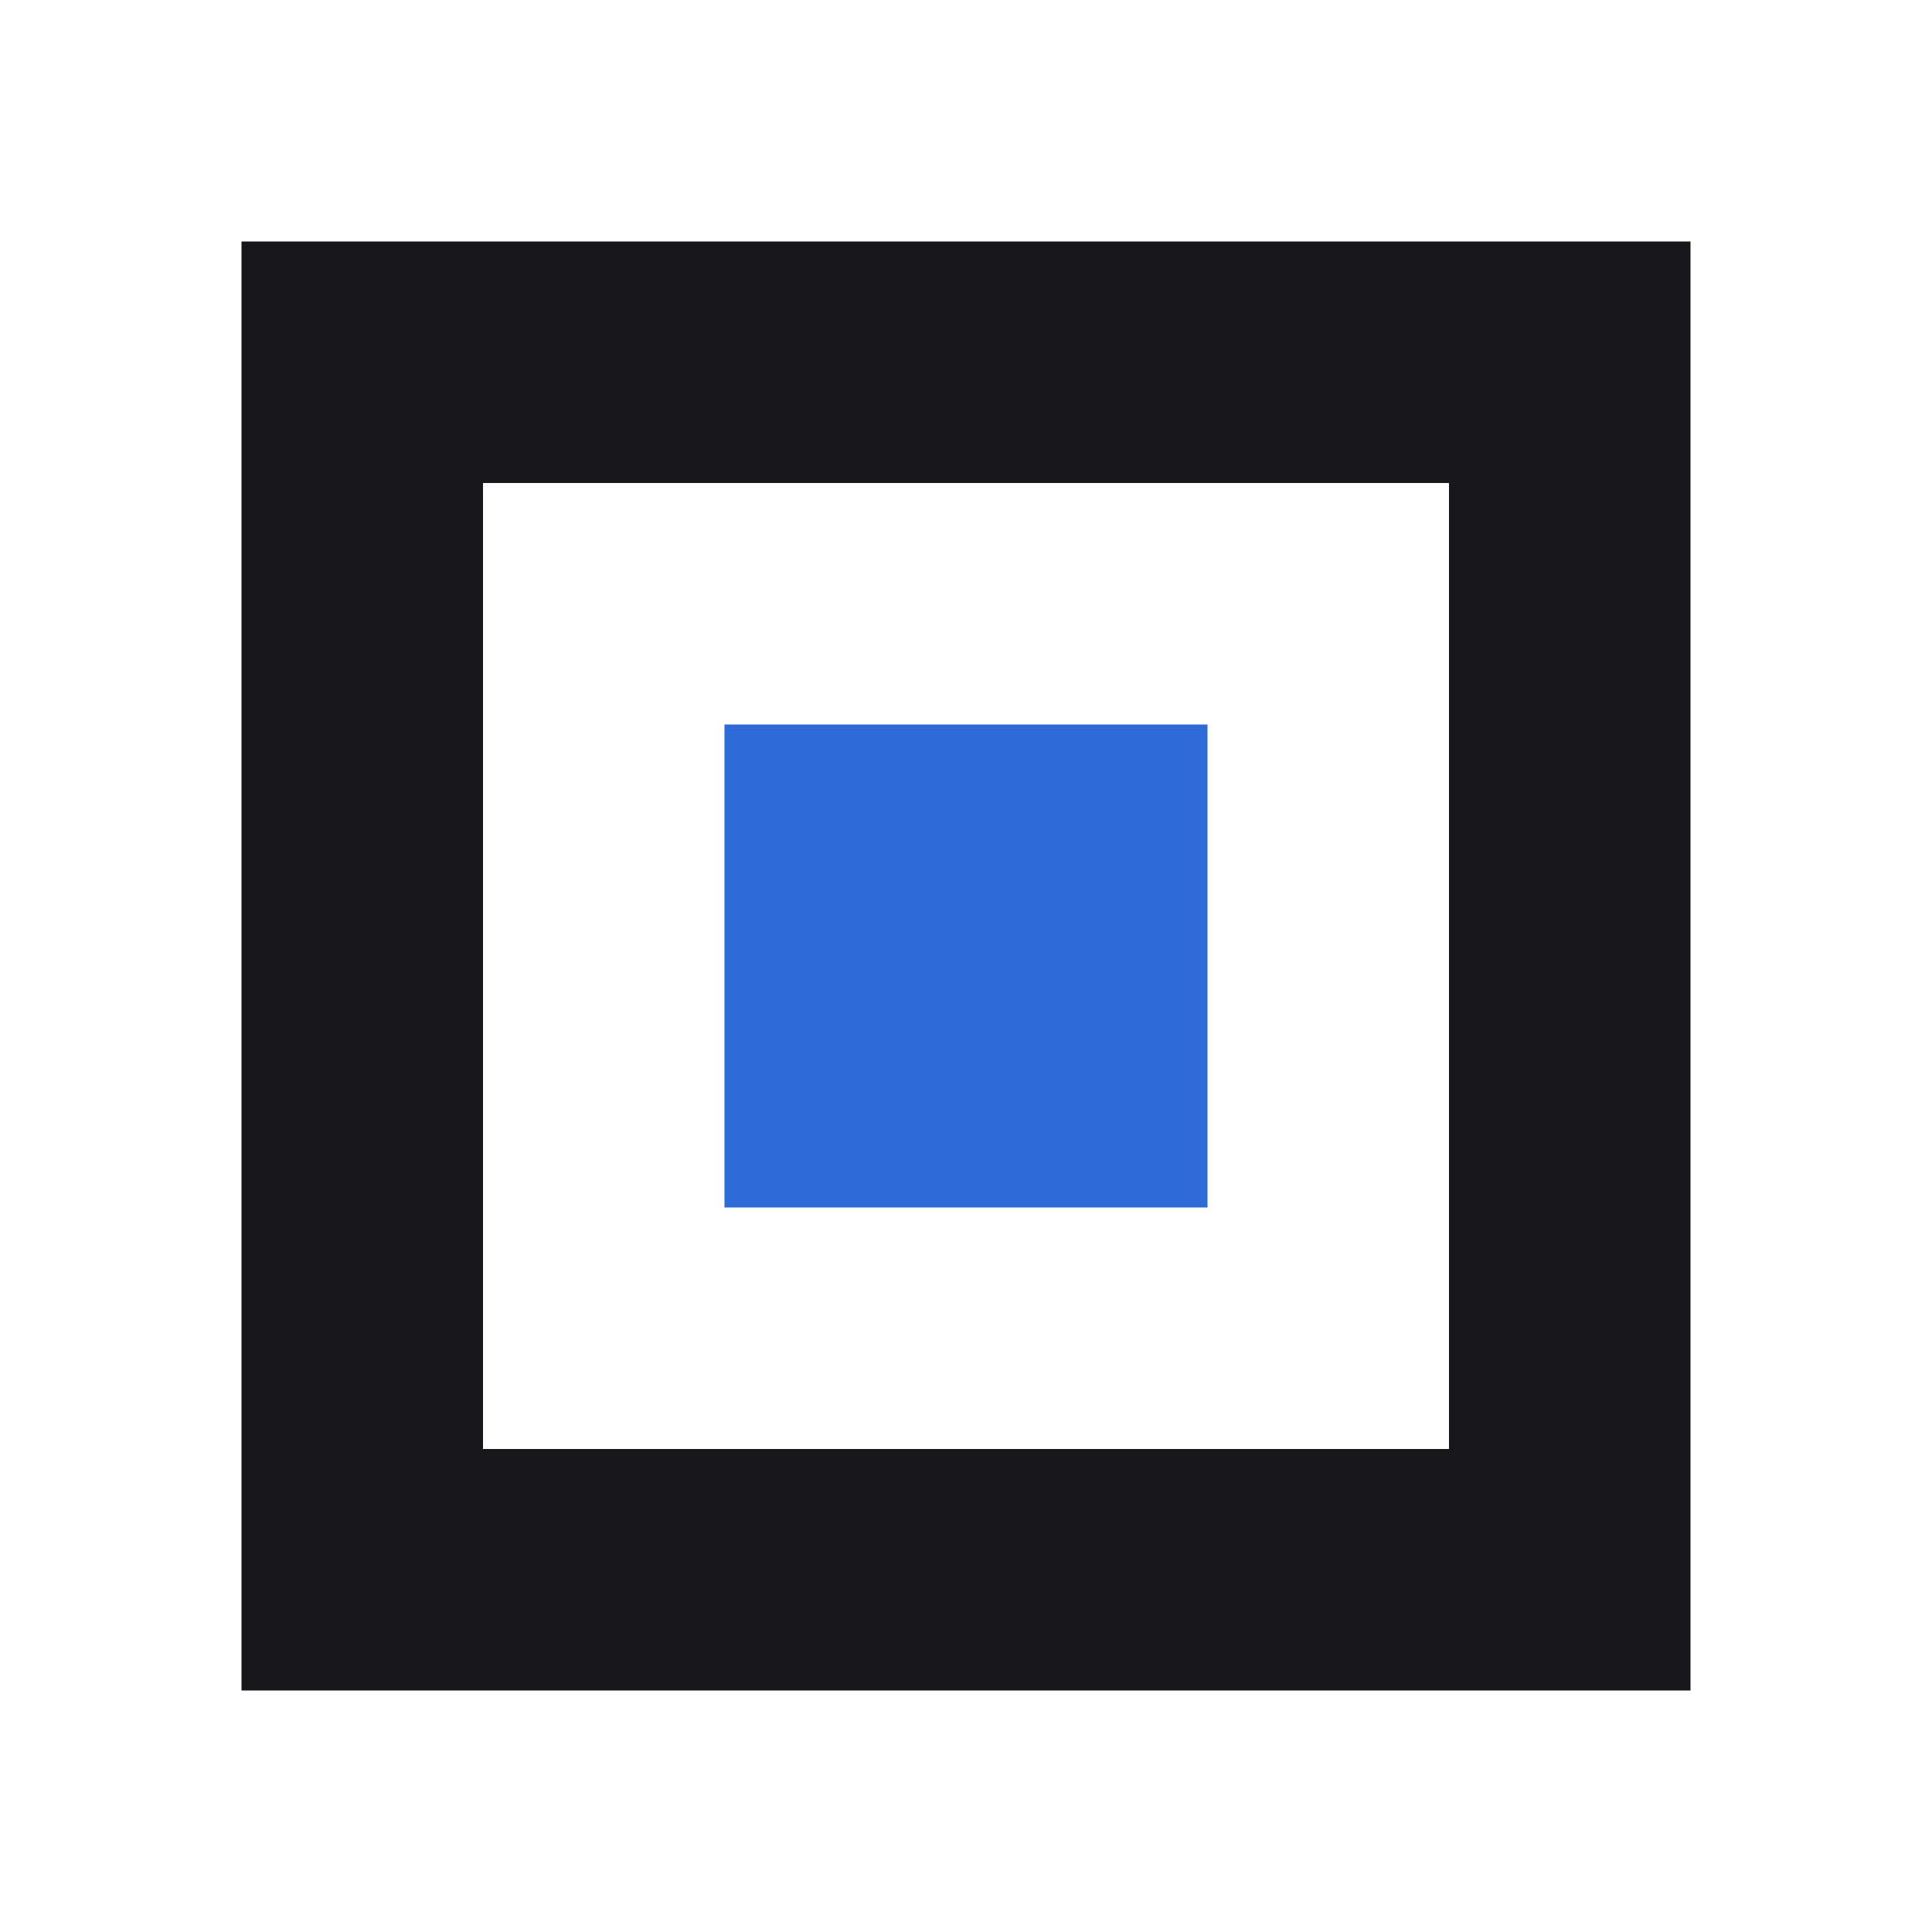
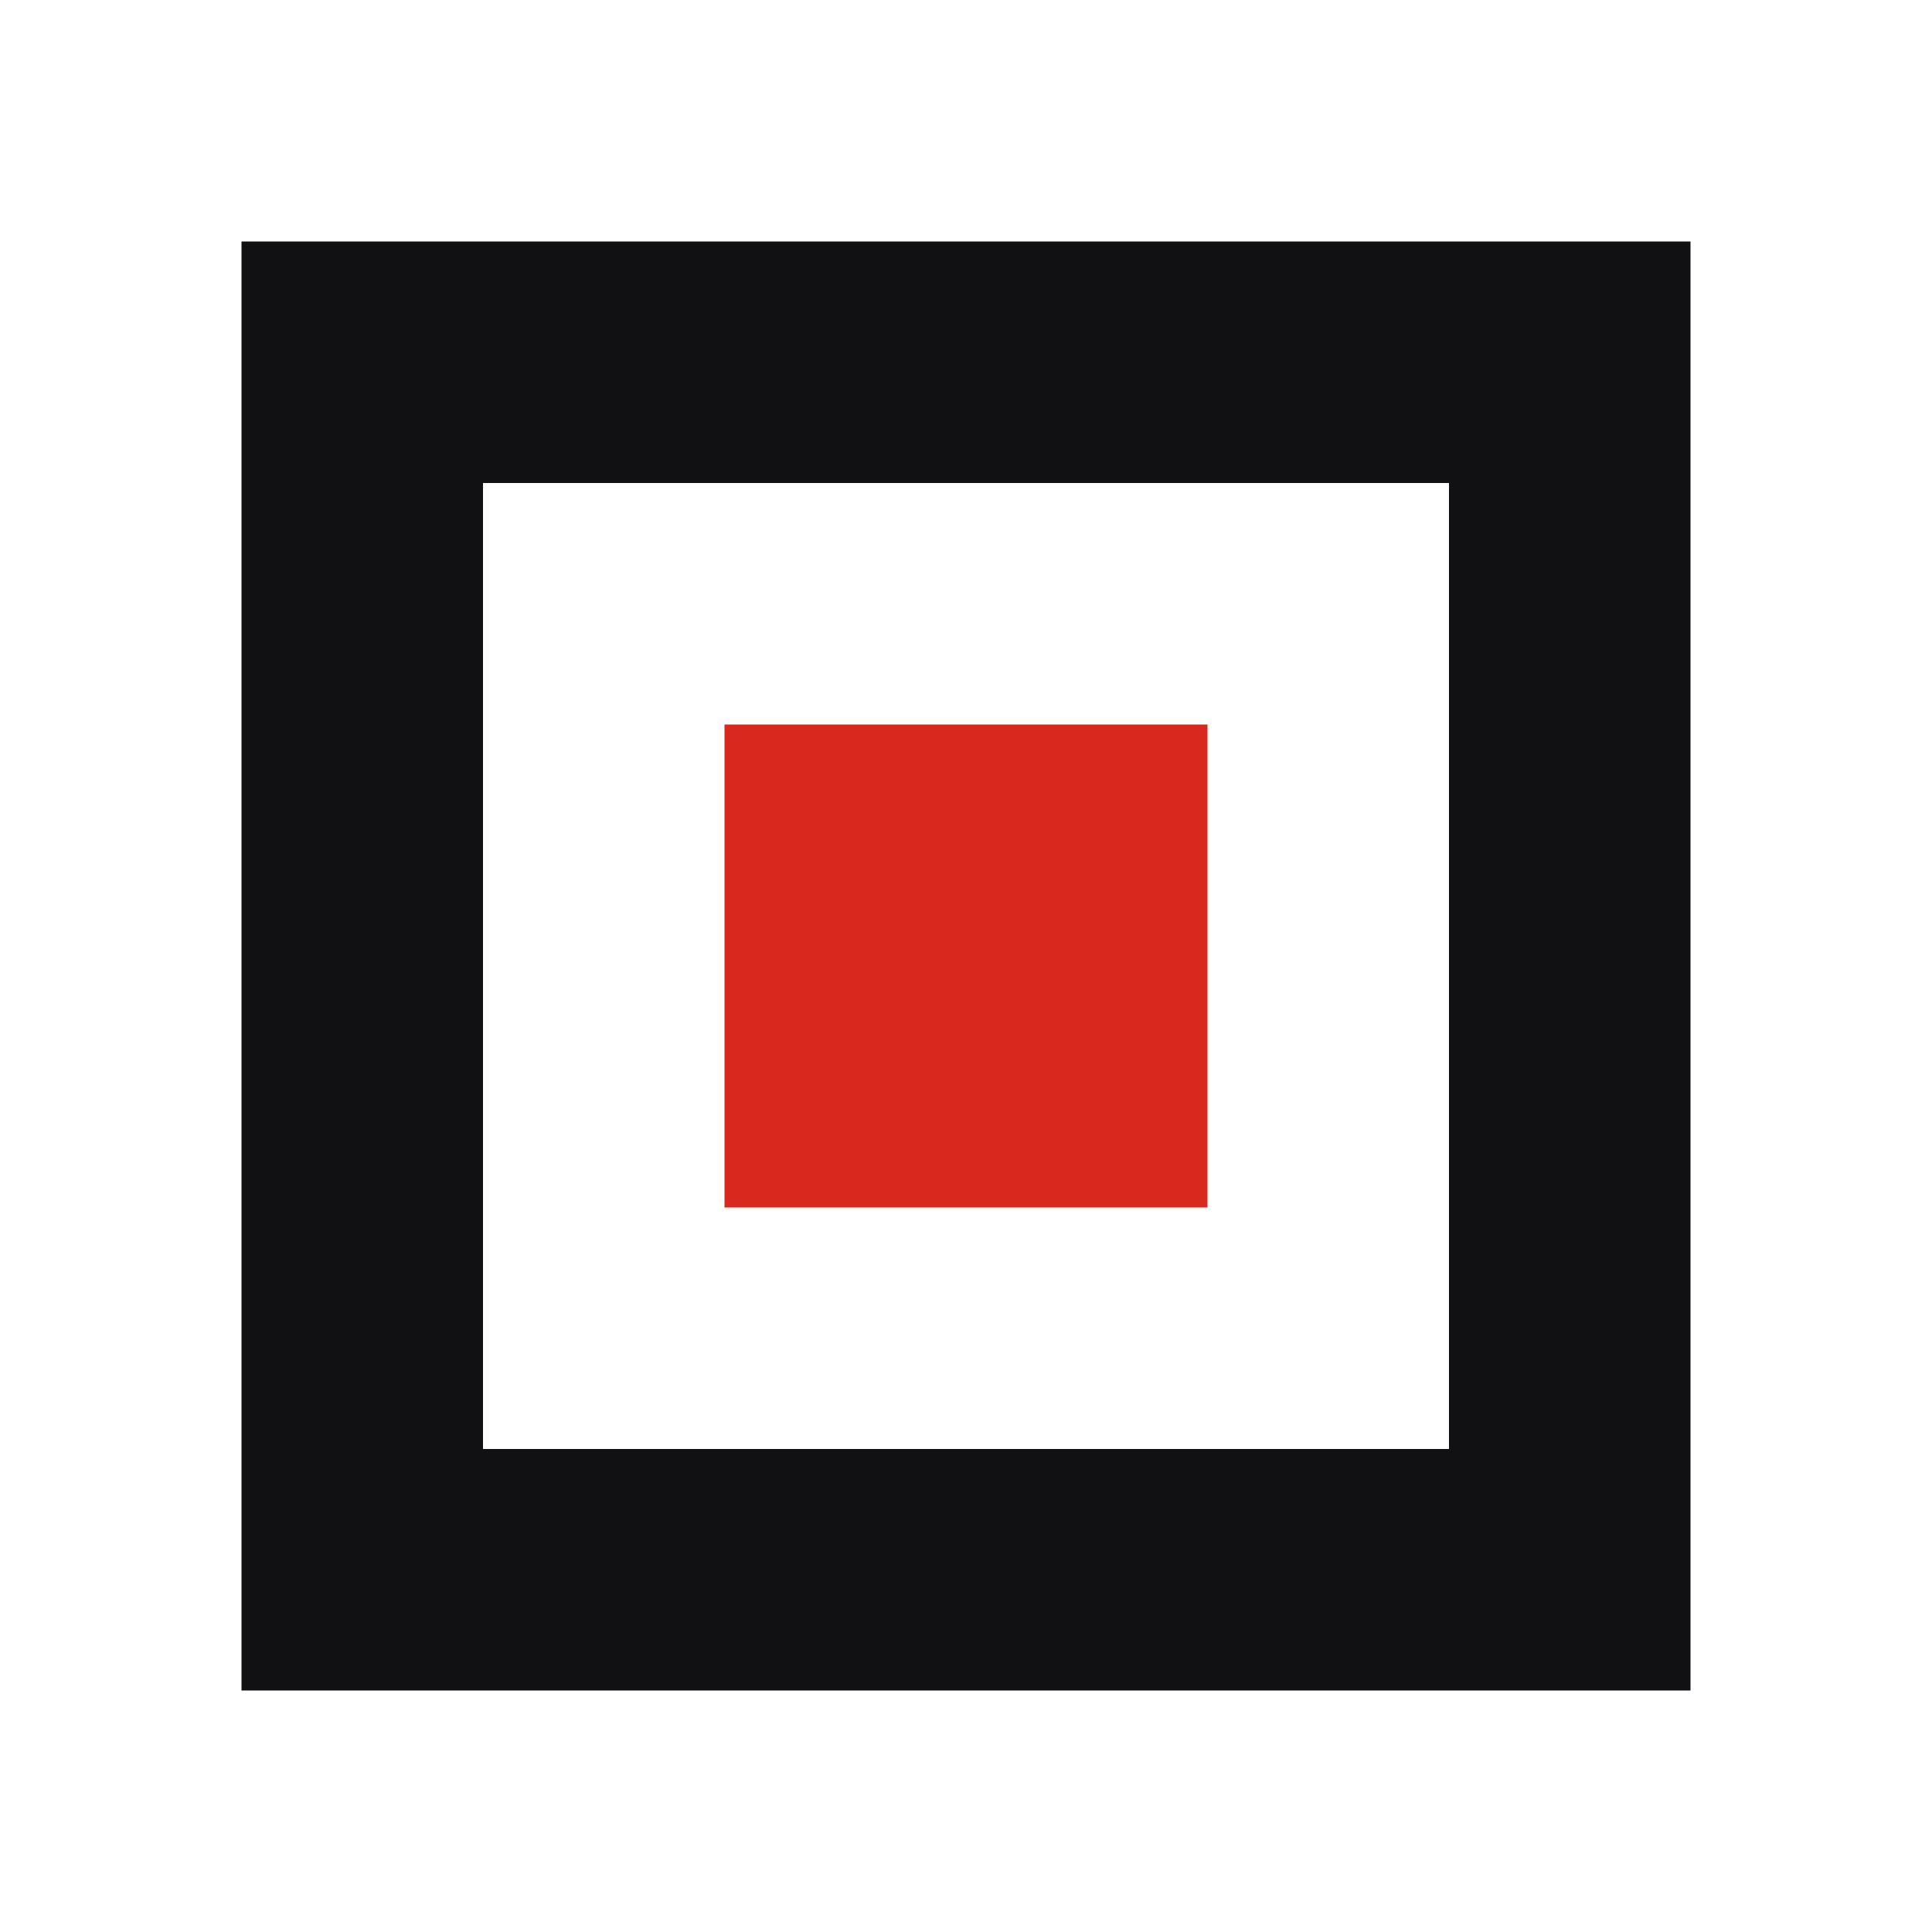
<svg xmlns="http://www.w3.org/2000/svg" viewBox="0 0 32 32">
  <style>
-     .fg { fill: #17171a; }
-     .ac { fill: #2f6bd6; }
+     .fg { fill: #111113; }
+     .ac { fill: #d9291f; }
    @media (prefers-color-scheme: dark) {
-       .fg { fill: #f1f1ef; }
-       .ac { fill: #6f9dff; }
+       .fg { fill: #f2f2f0; }
+       .ac { fill: #ff5a4d; }
    }
  </style>
  <rect class="fg" x="4" y="4" width="24" height="4" />
  <rect class="fg" x="4" y="24" width="24" height="4" />
  <rect class="fg" x="4" y="8" width="4" height="16" />
  <rect class="fg" x="24" y="8" width="4" height="16" />
  <rect class="ac" x="12" y="12" width="8" height="8" />
</svg>
